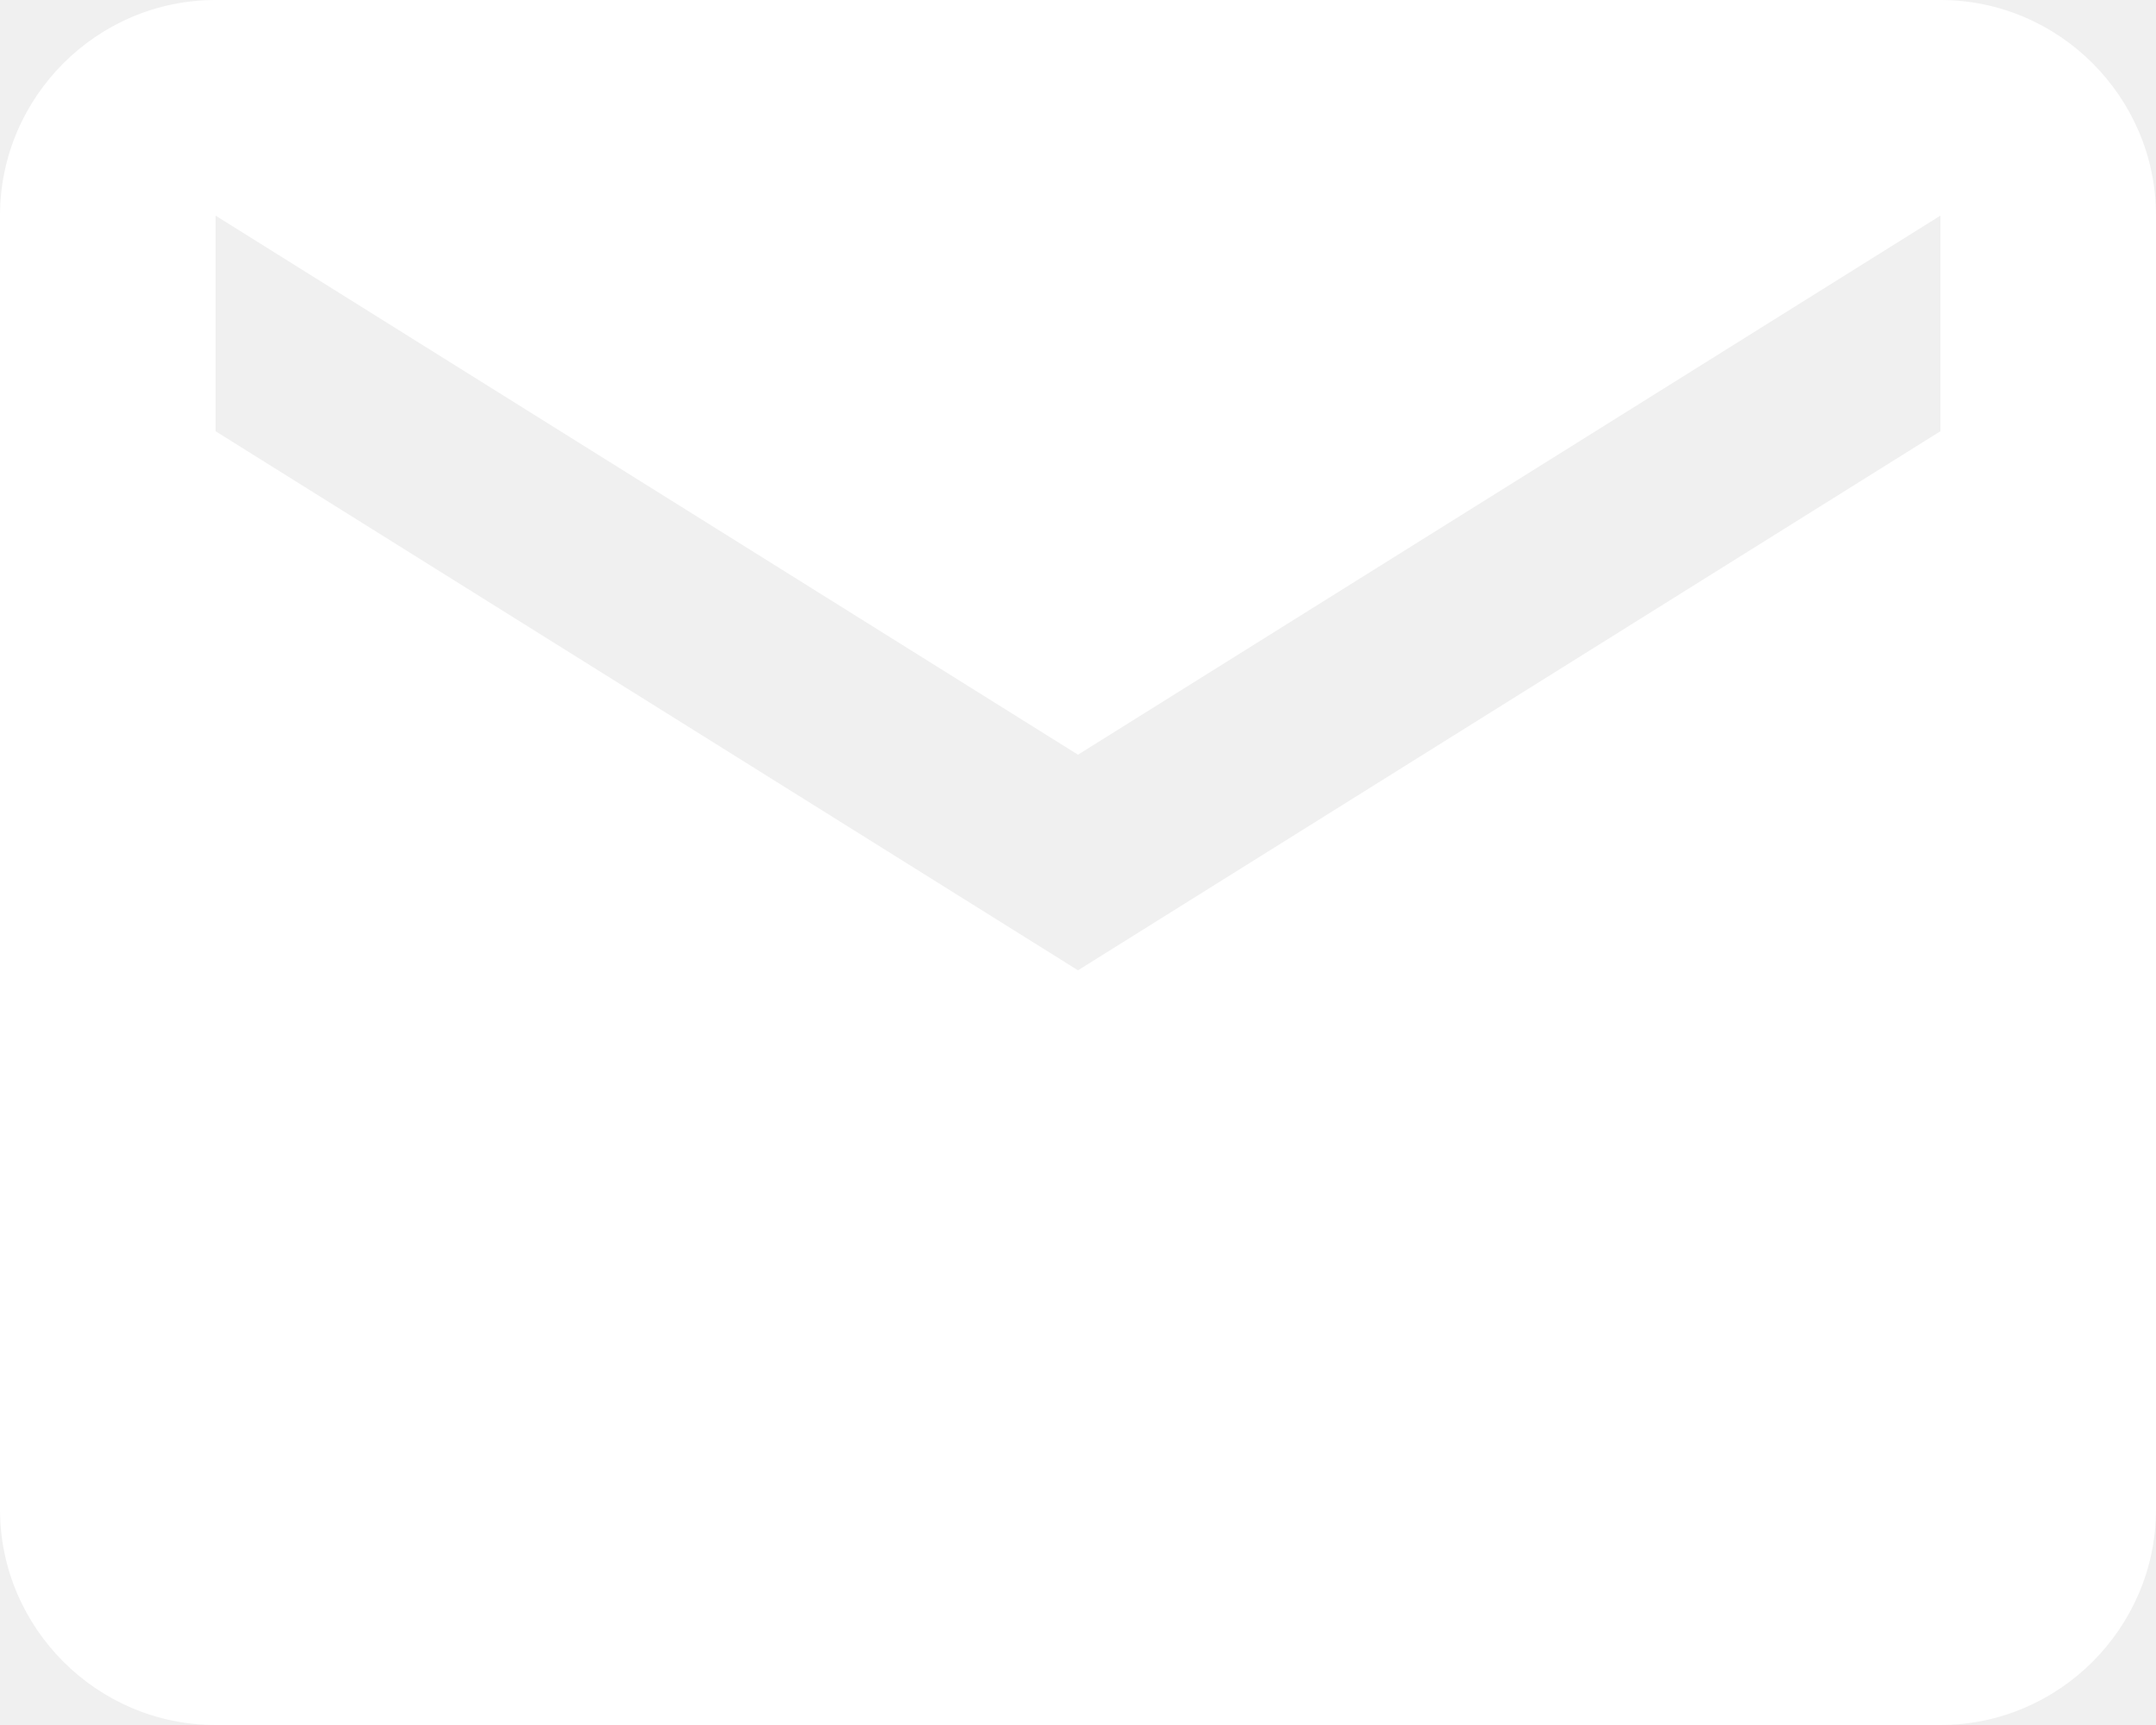
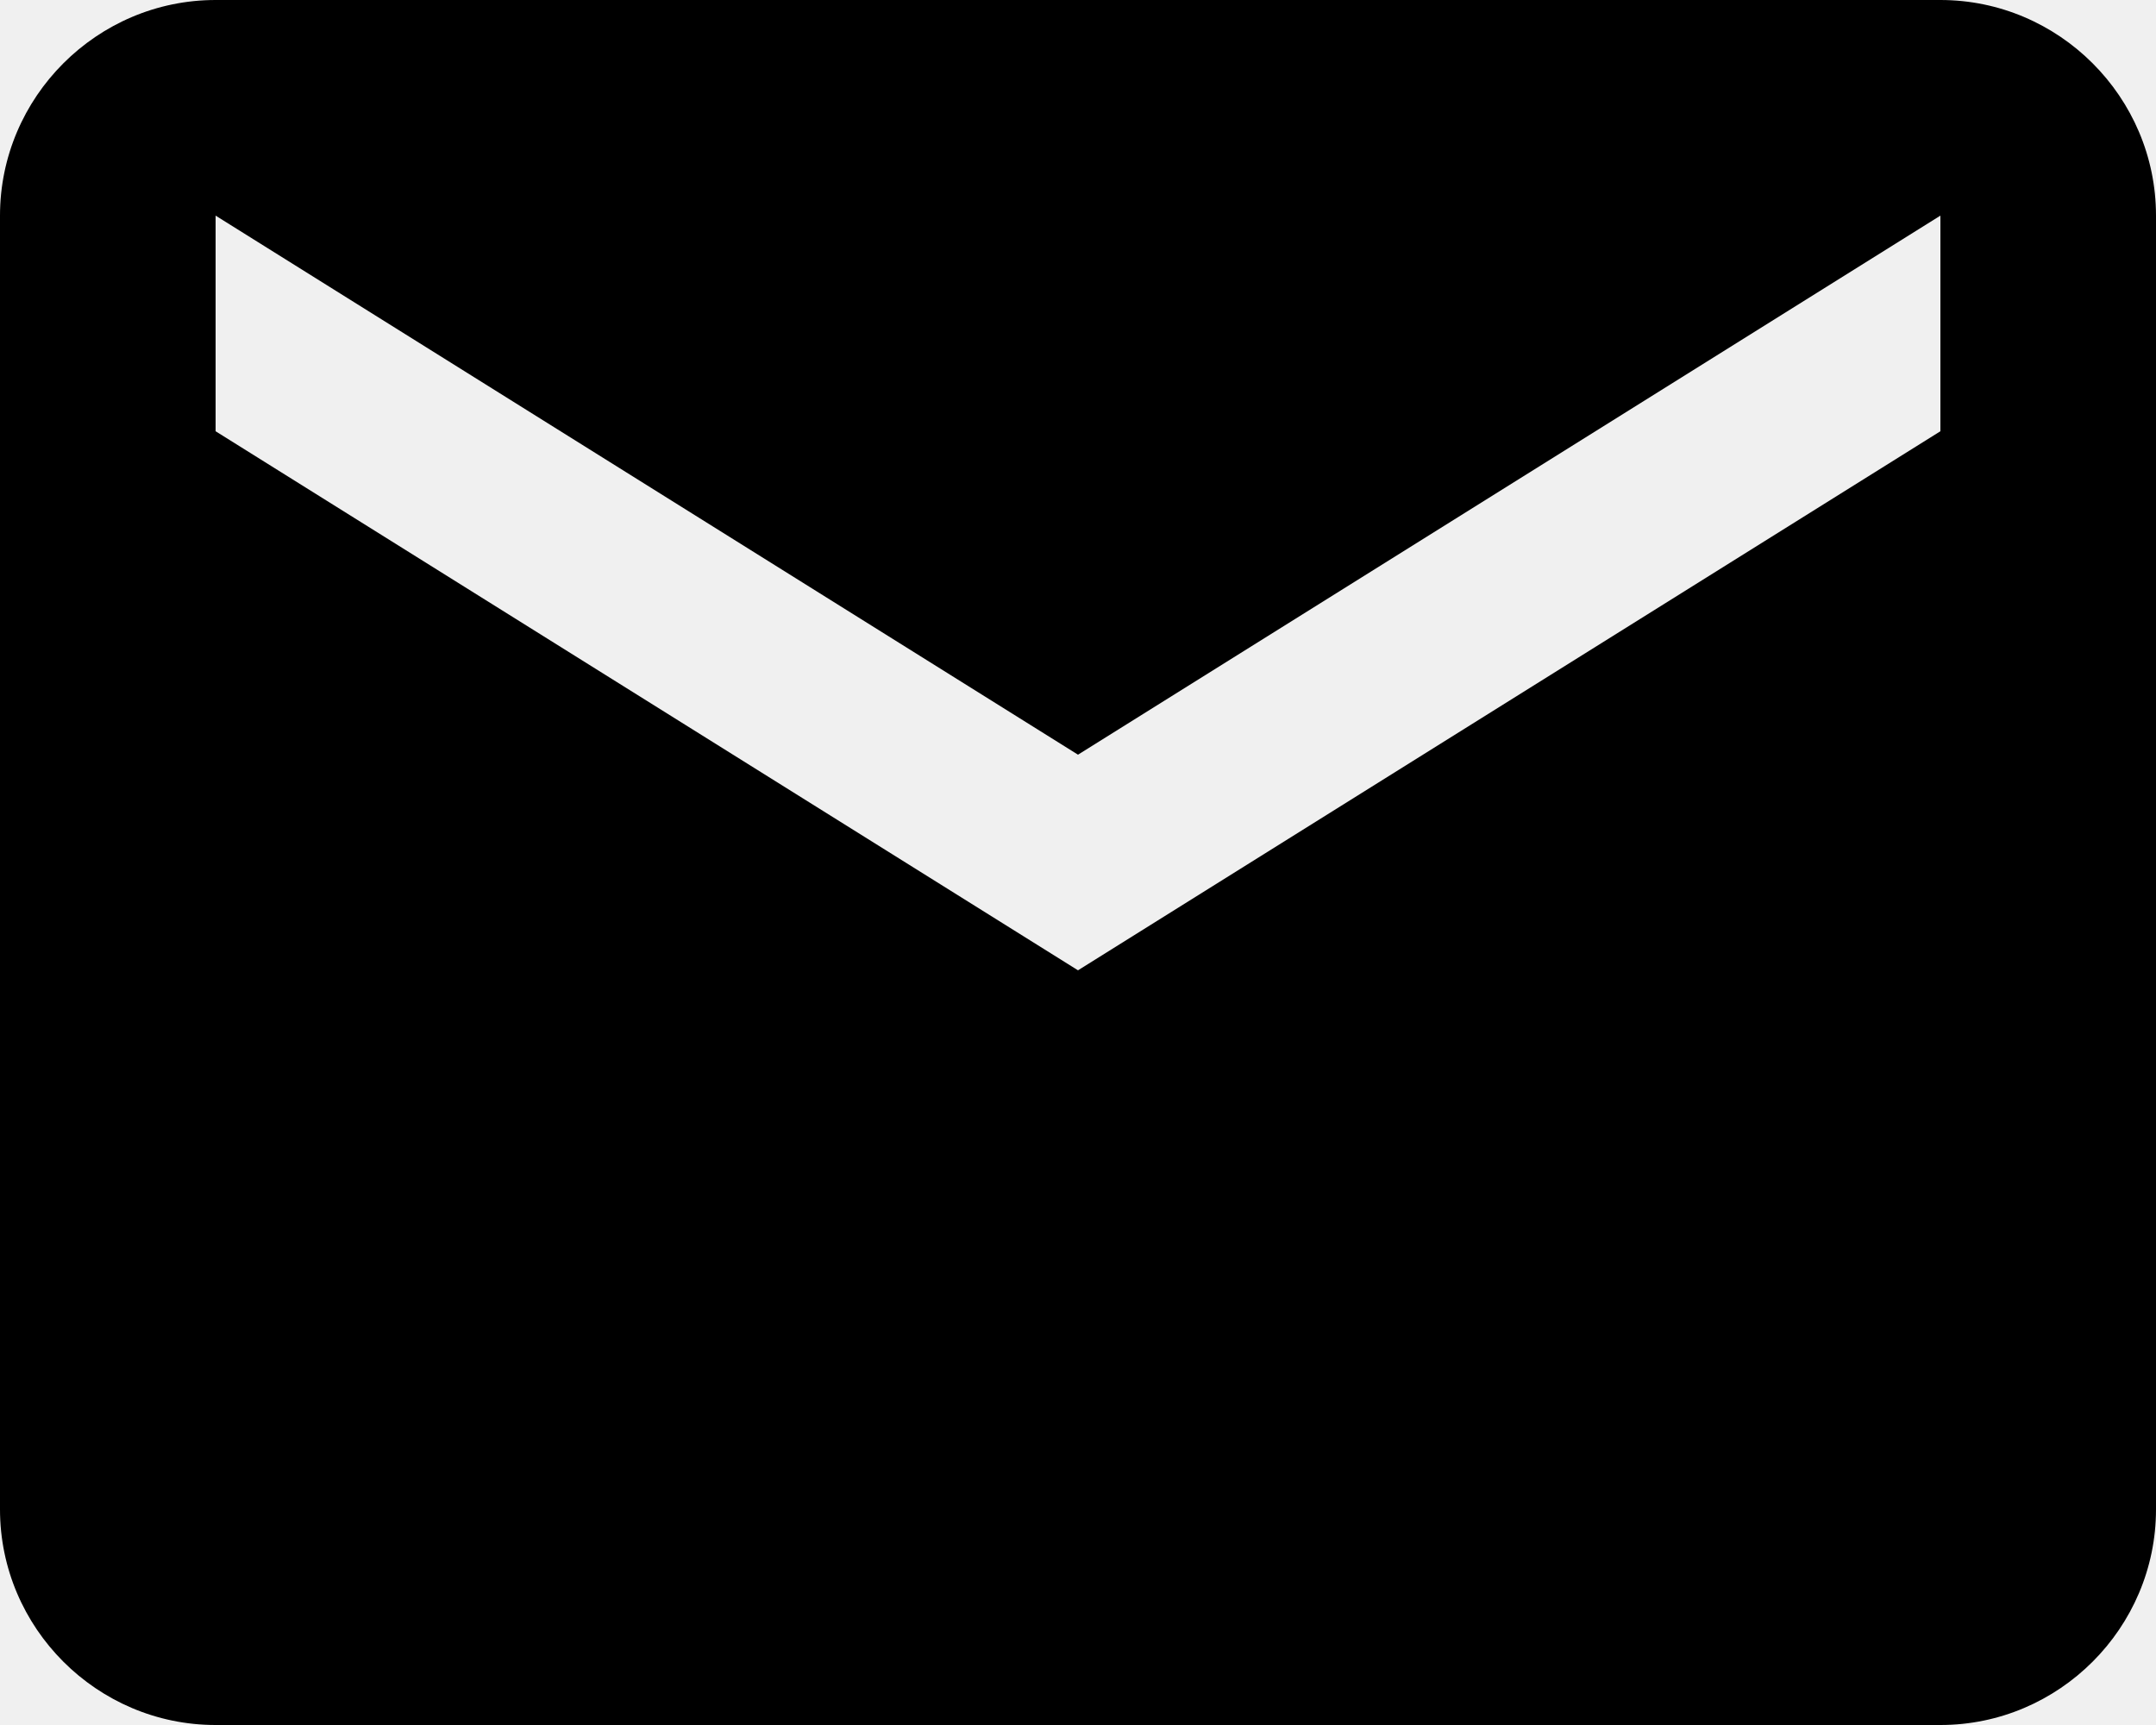
<svg xmlns="http://www.w3.org/2000/svg" viewBox="0 0 20 16">
-   <path d="M18 0H2C.9 0 0 .9 0 2v12c0 1.1.9 2 2 2h16c1.1 0 2-.9 2-2V2c0-1.1-.9-2-2-2zm0 4l-8 5-8-5V2l8 5 8-5v2z" fill-rule="evenodd" fill="#fff" />
+   <path d="M18 0H2C.9 0 0 .9 0 2v12c0 1.1.9 2 2 2h16c1.1 0 2-.9 2-2V2c0-1.1-.9-2-2-2zm0 4l-8 5-8-5V2l8 5 8-5v2z" fill-rule="evenodd" fill="#000" />
</svg>
